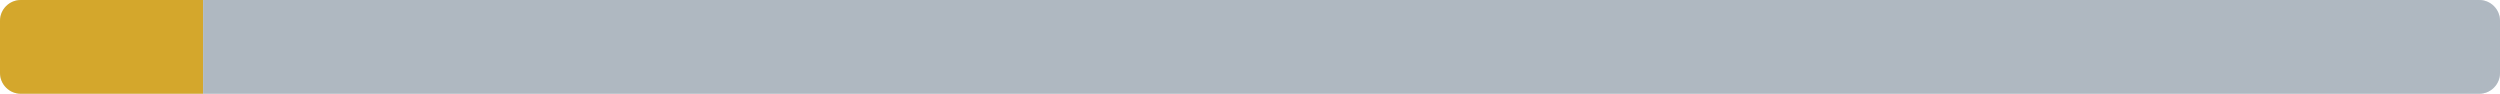
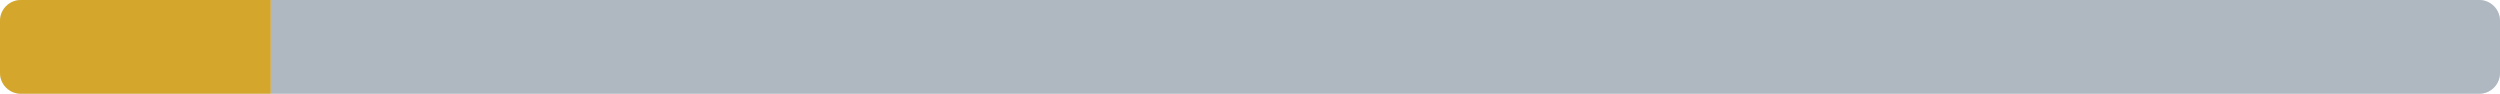
- <svg xmlns="http://www.w3.org/2000/svg" width="480" height="18" viewBox="0 0 480 18" role="img" aria-label="Azure: Azure Verified Modules: 0 ported, 3 partial, 0 blocked, 34 not started of 37 modules">
+ <svg xmlns="http://www.w3.org/2000/svg" width="480" height="18" viewBox="0 0 480 18" role="img" aria-label="Azure: Azure Verified Modules: 0 ported, 4 partial, 0 blocked, 33 not started of 37 modules">
  <clipPath id="r">
    <rect width="480" height="18" rx="4" />
  </clipPath>
  <g clip-path="url(#r)">
    <rect width="480" height="18" fill="#8c959f" fill-opacity="0.25" />
-     <rect x="0" width="39" height="18" fill="#d4a72c" />
-     <rect x="39" width="441" height="18" fill="#afb8c1" />
+     <rect x="0" width="52" height="18" fill="#d4a72c" />
+     <rect x="52" width="428" height="18" fill="#afb8c1" />
  </g>
</svg>
